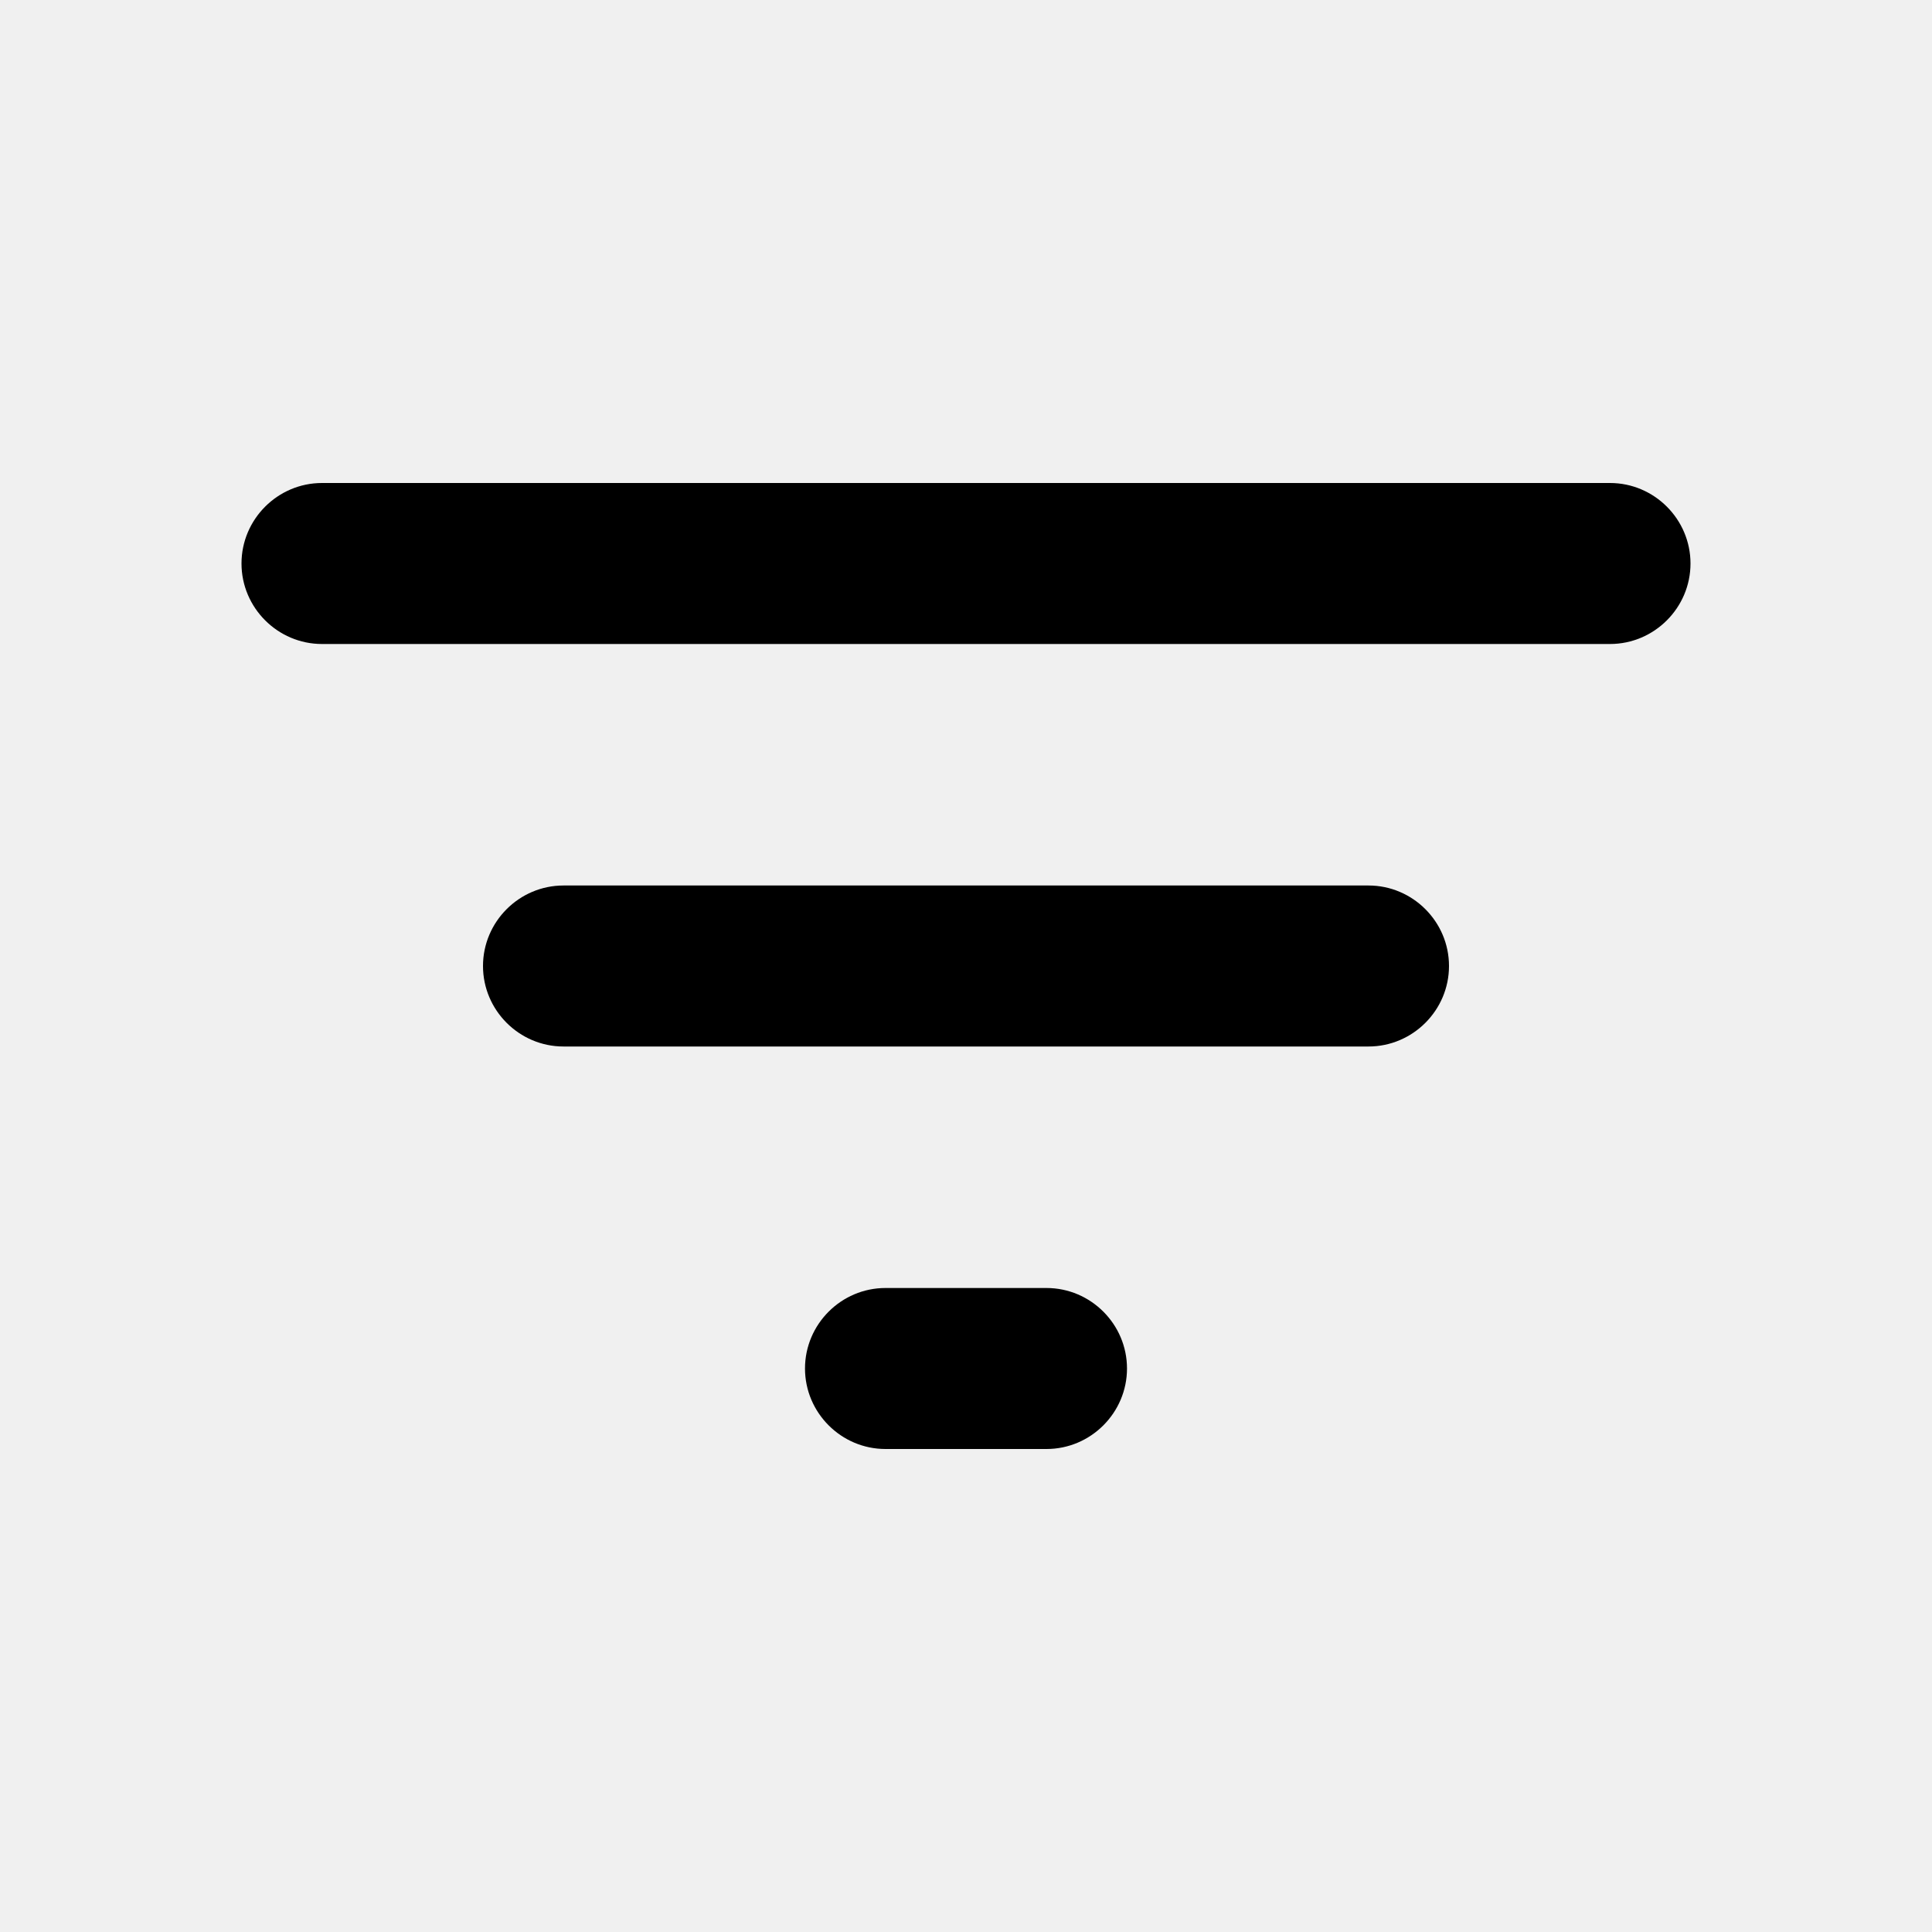
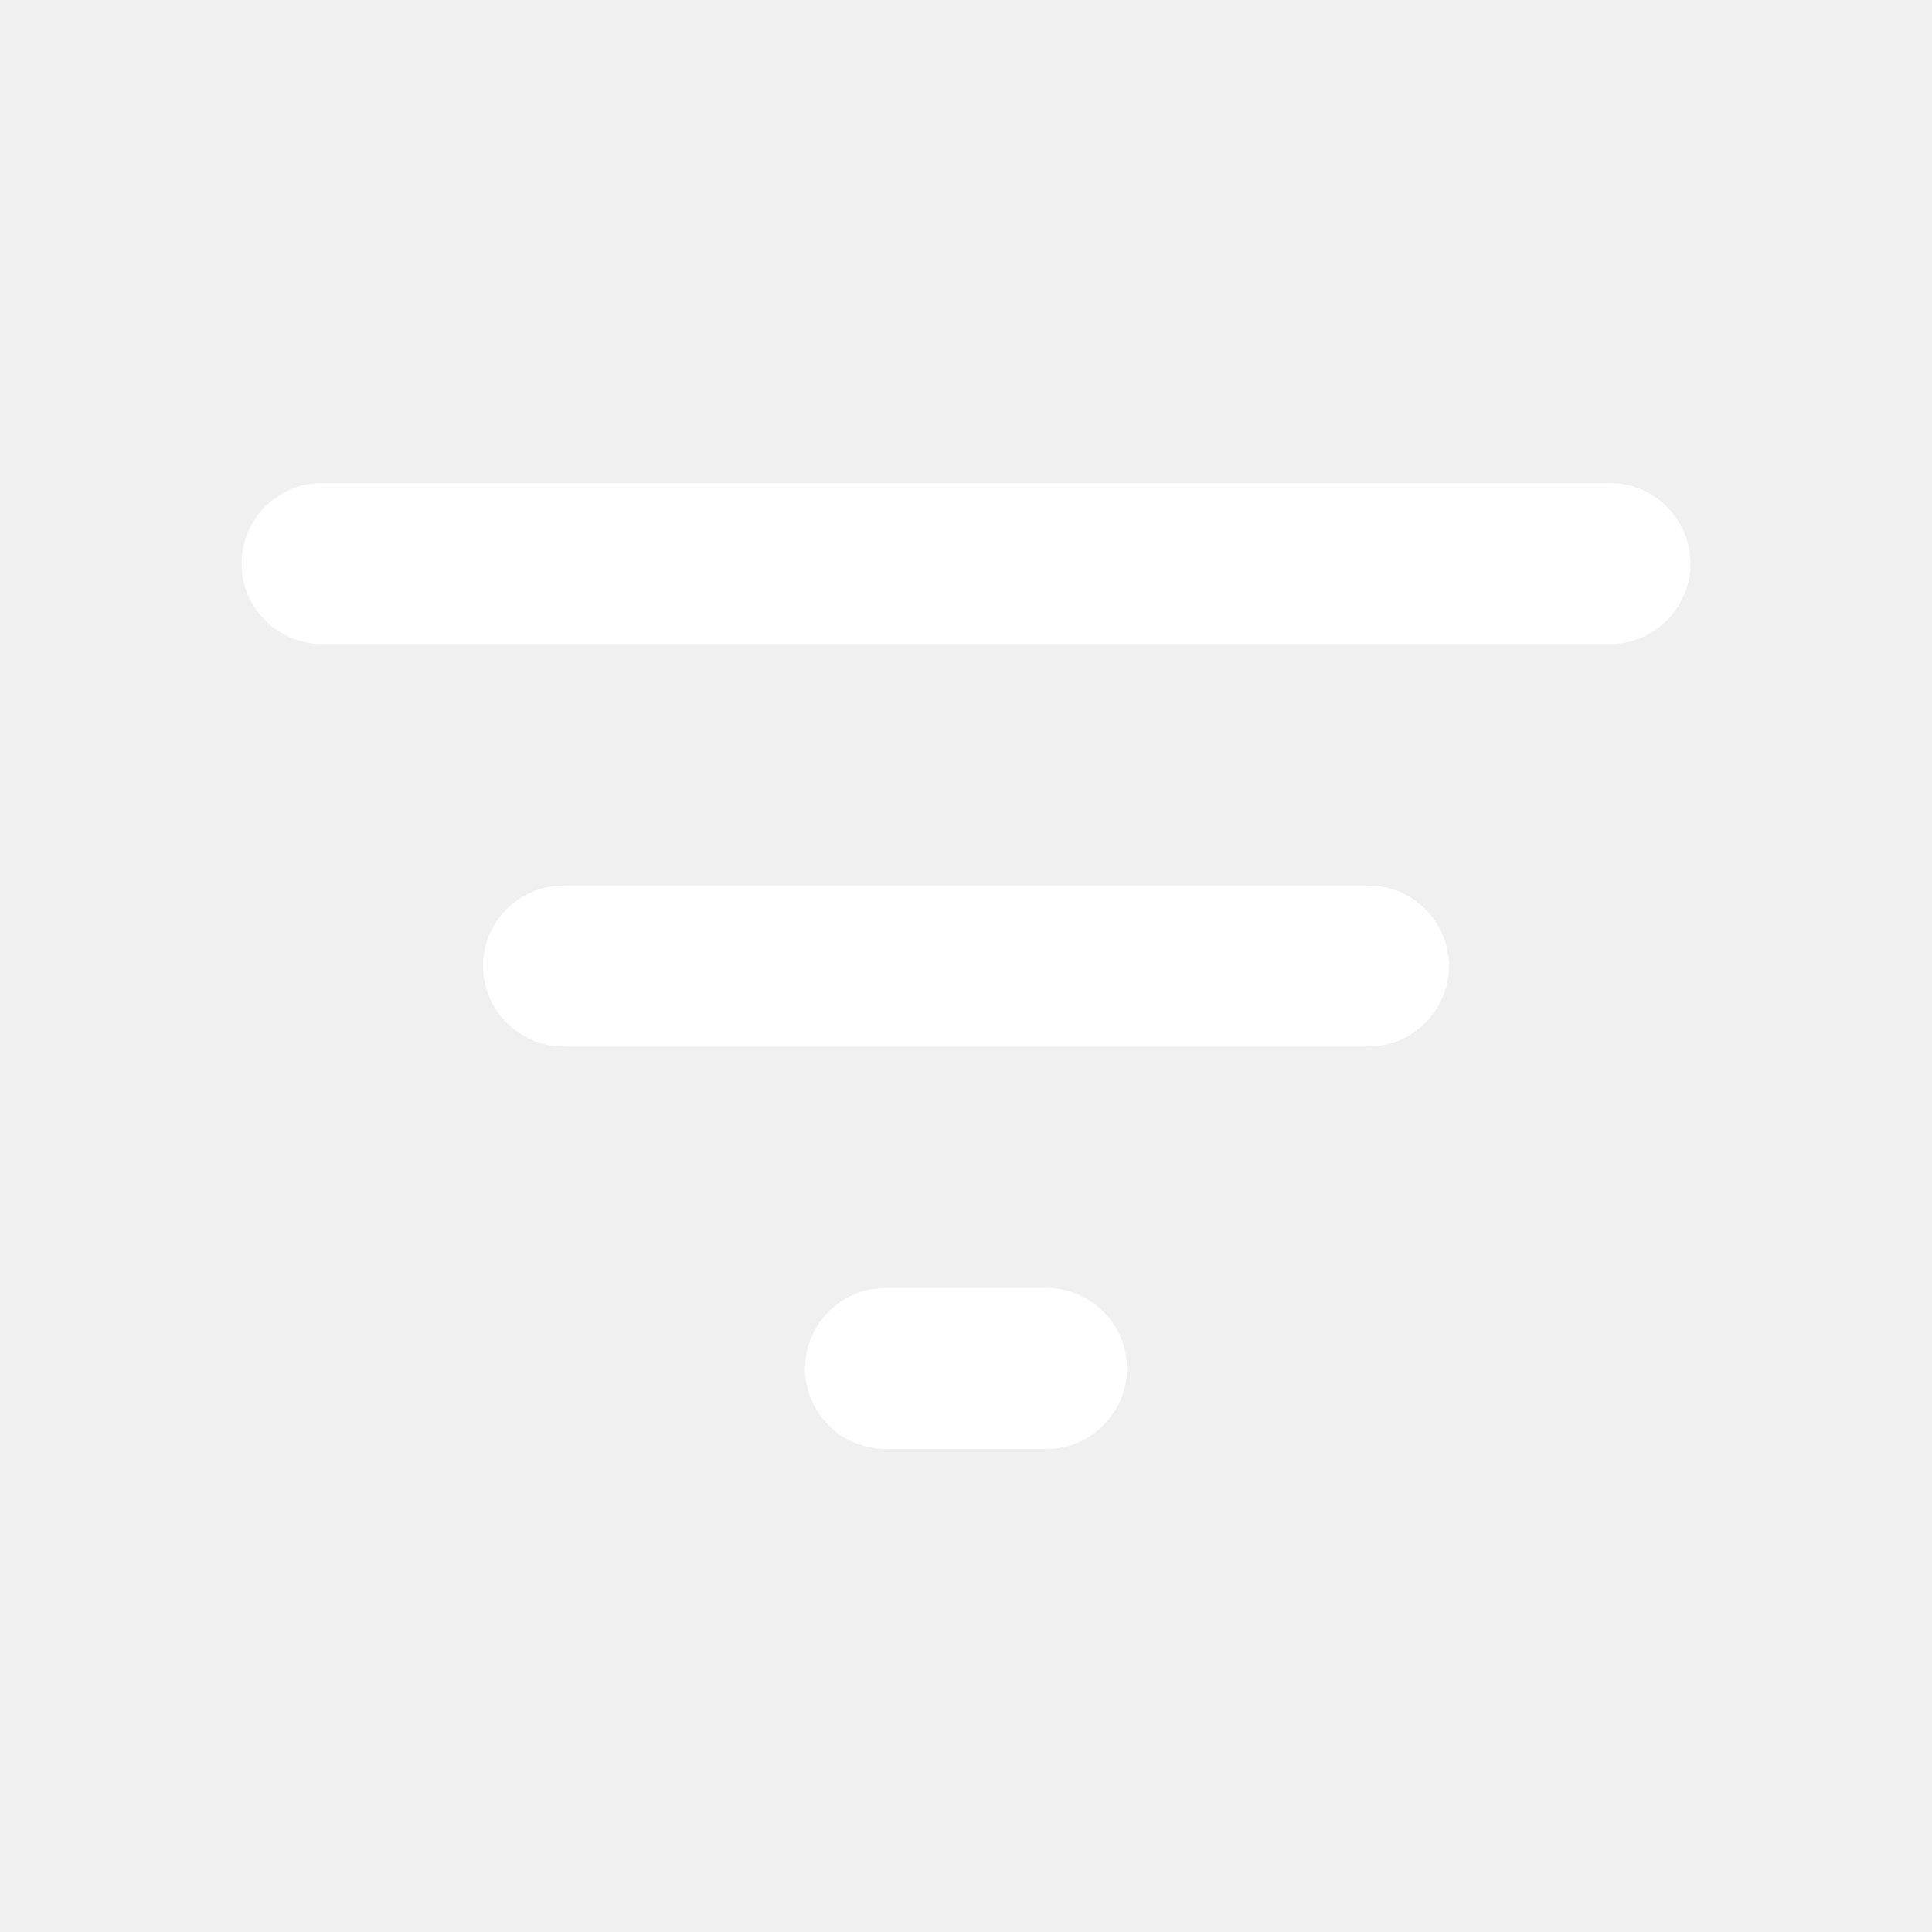
<svg xmlns="http://www.w3.org/2000/svg" width="24" height="24" viewBox="0 0 24 24" fill="none">
-   <path d="M11 18H13C13.55 18 14 17.55 14 17C14 16.45 13.55 16 13 16H11C10.45 16 10 16.45 10 17C10 17.55 10.45 18 11 18ZM3 7C3 7.55 3.45 8 4 8H20C20.55 8 21 7.55 21 7C21 6.45 20.55 6 20 6H4C3.45 6 3 6.45 3 7ZM7 13H17C17.55 13 18 12.55 18 12C18 11.45 17.55 11 17 11H7C6.45 11 6 11.45 6 12C6 12.55 6.45 13 7 13Z" fill="black" />
+   <path d="M11 18H13C13.55 18 14 17.55 14 17C14 16.45 13.55 16 13 16H11C10.45 16 10 16.45 10 17C10 17.55 10.45 18 11 18ZM3 7C3 7.55 3.45 8 4 8H20C20.55 8 21 7.55 21 7C21 6.45 20.55 6 20 6H4C3.45 6 3 6.45 3 7ZM7 13H17C17.55 13 18 12.55 18 12C18 11.45 17.55 11 17 11H7C6.45 11 6 11.45 6 12C6 12.55 6.45 13 7 13Z" fill="white" />
</svg>
